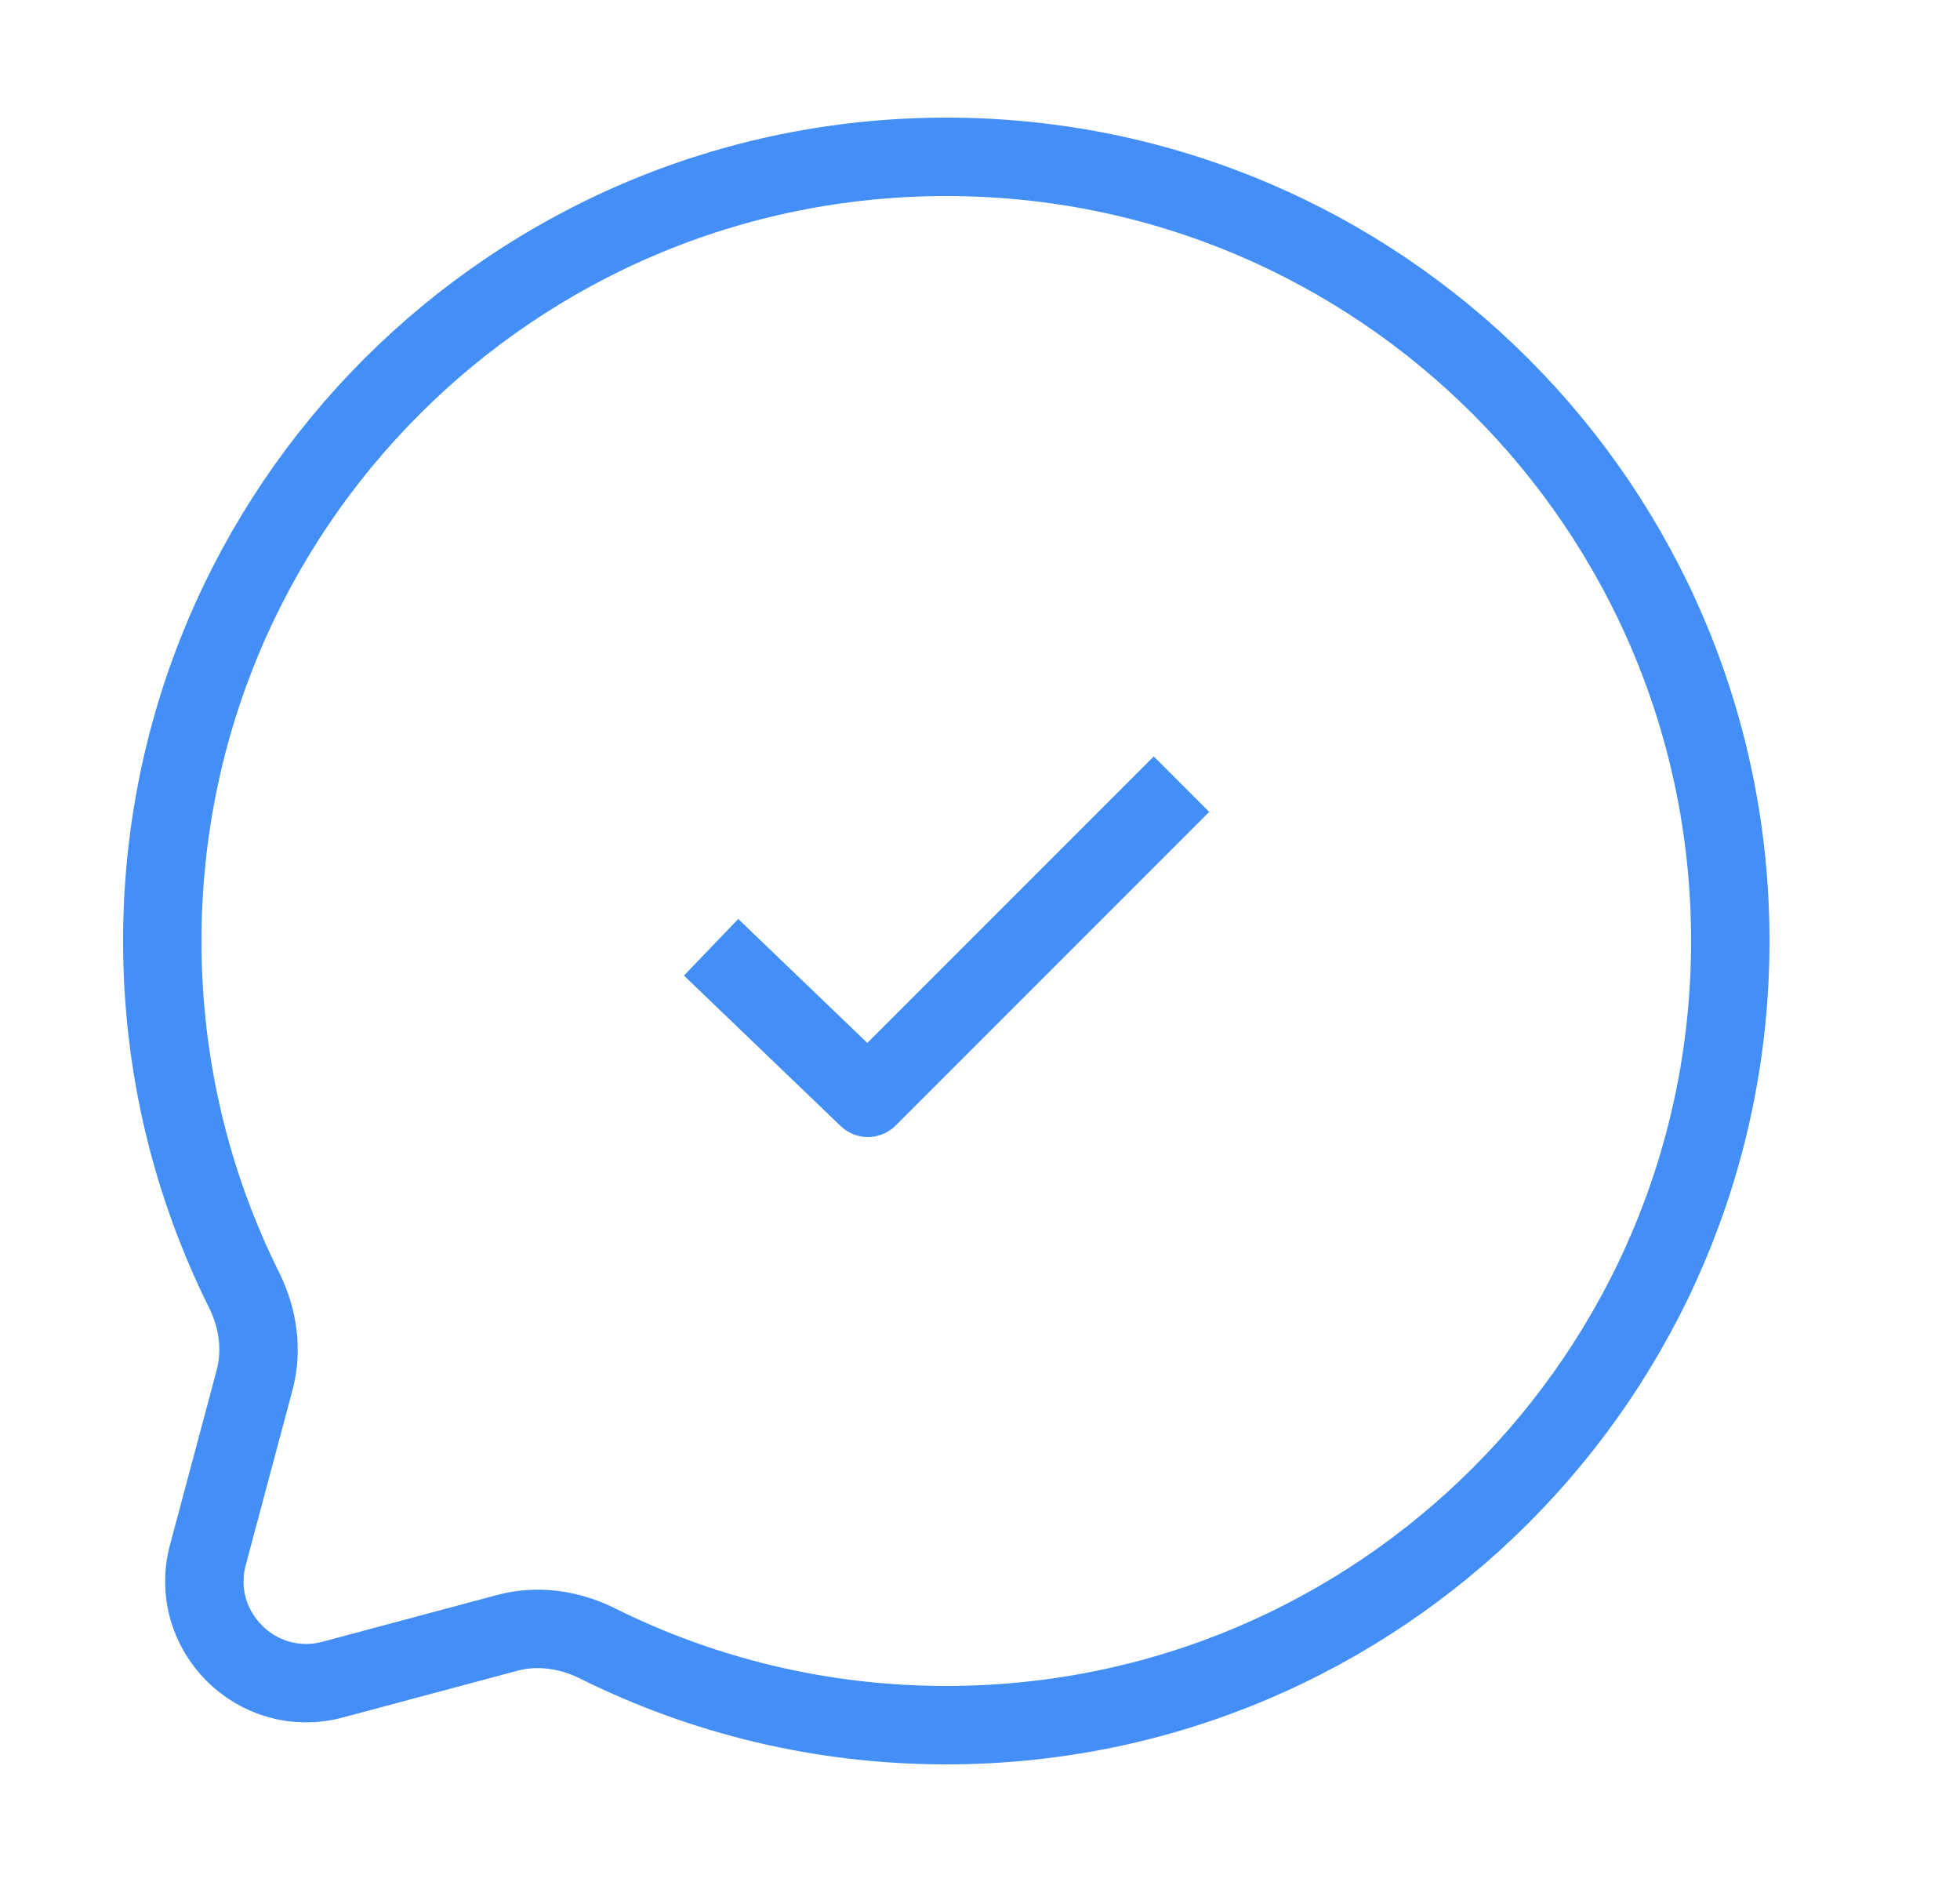
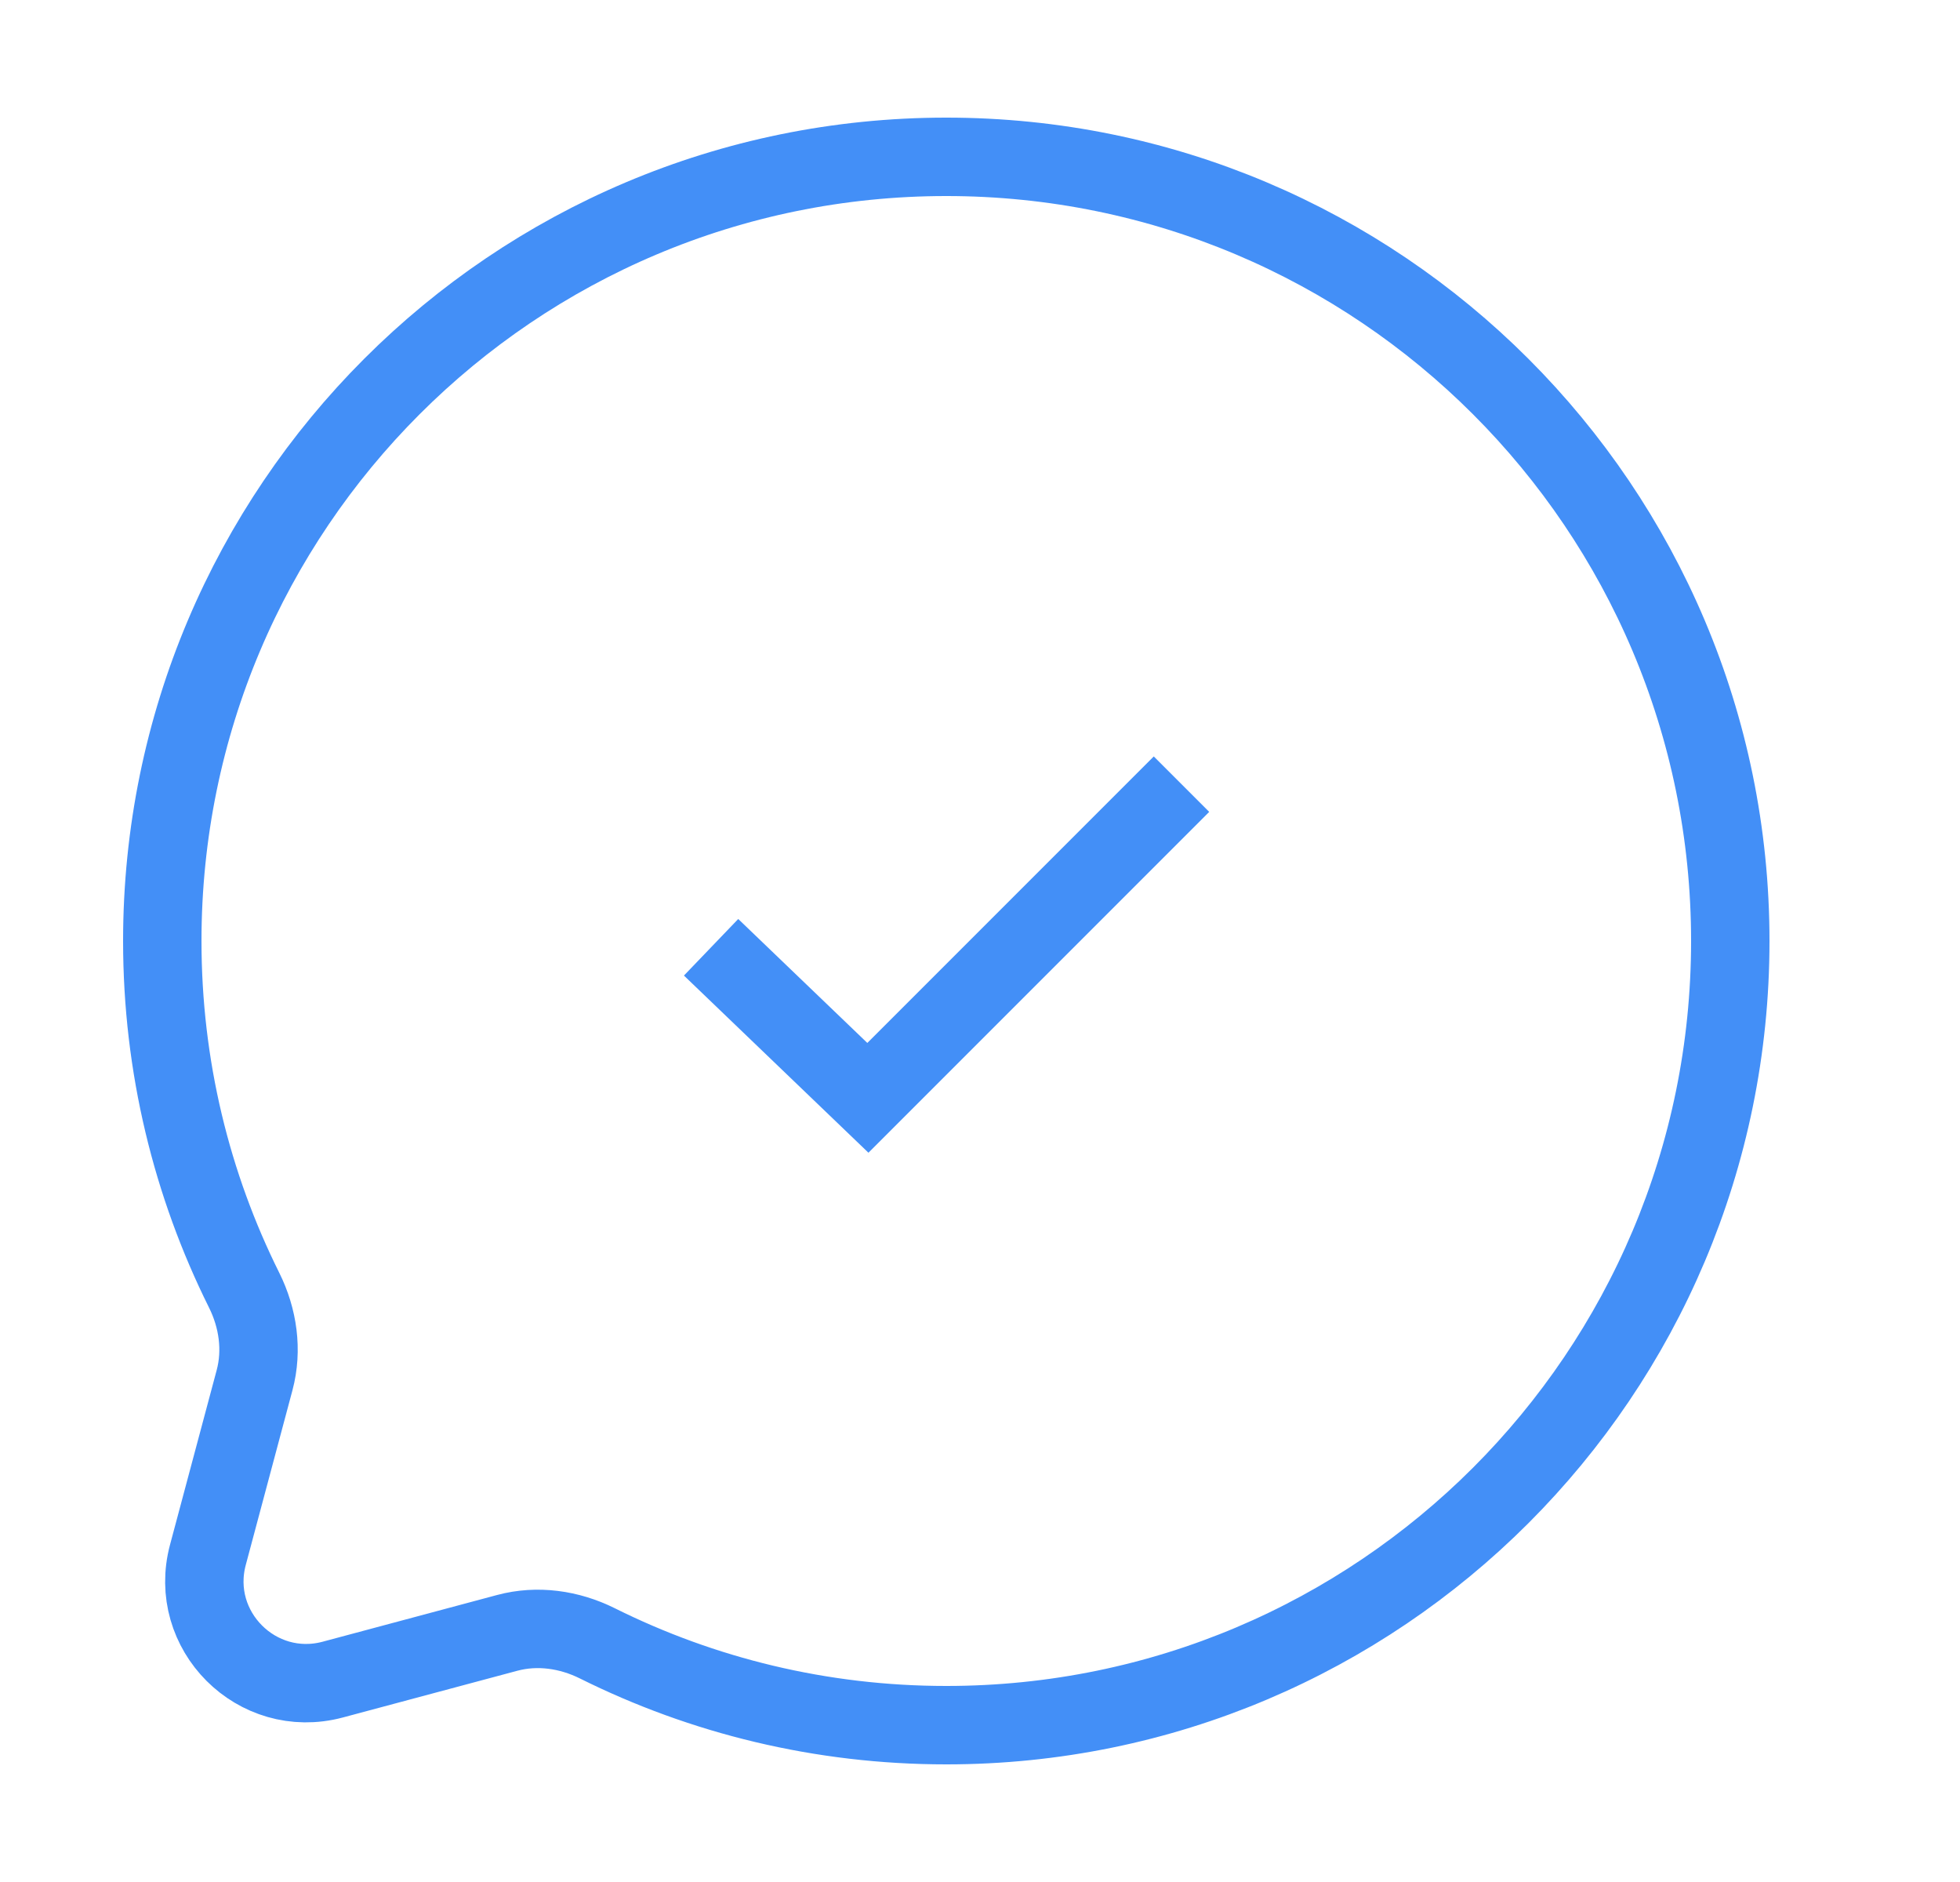
<svg xmlns="http://www.w3.org/2000/svg" width="25" height="24" viewBox="0 0 25 24" fill="none">
  <path d="M12.07 22C17.593 22 22.07 17.523 22.07 12C22.07 6.477 17.593 2 12.07 2C6.547 2 2.07 6.477 2.07 12C2.07 13.6 2.446 15.112 3.114 16.453C3.291 16.809 3.35 17.216 3.247 17.601L2.652 19.827C2.393 20.793 3.277 21.677 4.244 21.419L6.47 20.823C6.854 20.72 7.262 20.779 7.618 20.956C8.959 21.624 10.471 22 12.07 22Z" stroke="#438FF7" strokeWidth="1.5" />
-   <path d="M9.07 12.08L11.07 14L15.07 10" stroke="#438FF7" strokeWidth="1.5" strokeLinecap="round" stroke-linejoin="round" />
+   <path d="M9.07 12.08L11.07 14L15.07 10" stroke="#438FF7" strokeWidth="1.5" strokeLinecap="round" strokeLinejoin="round" />
</svg>
